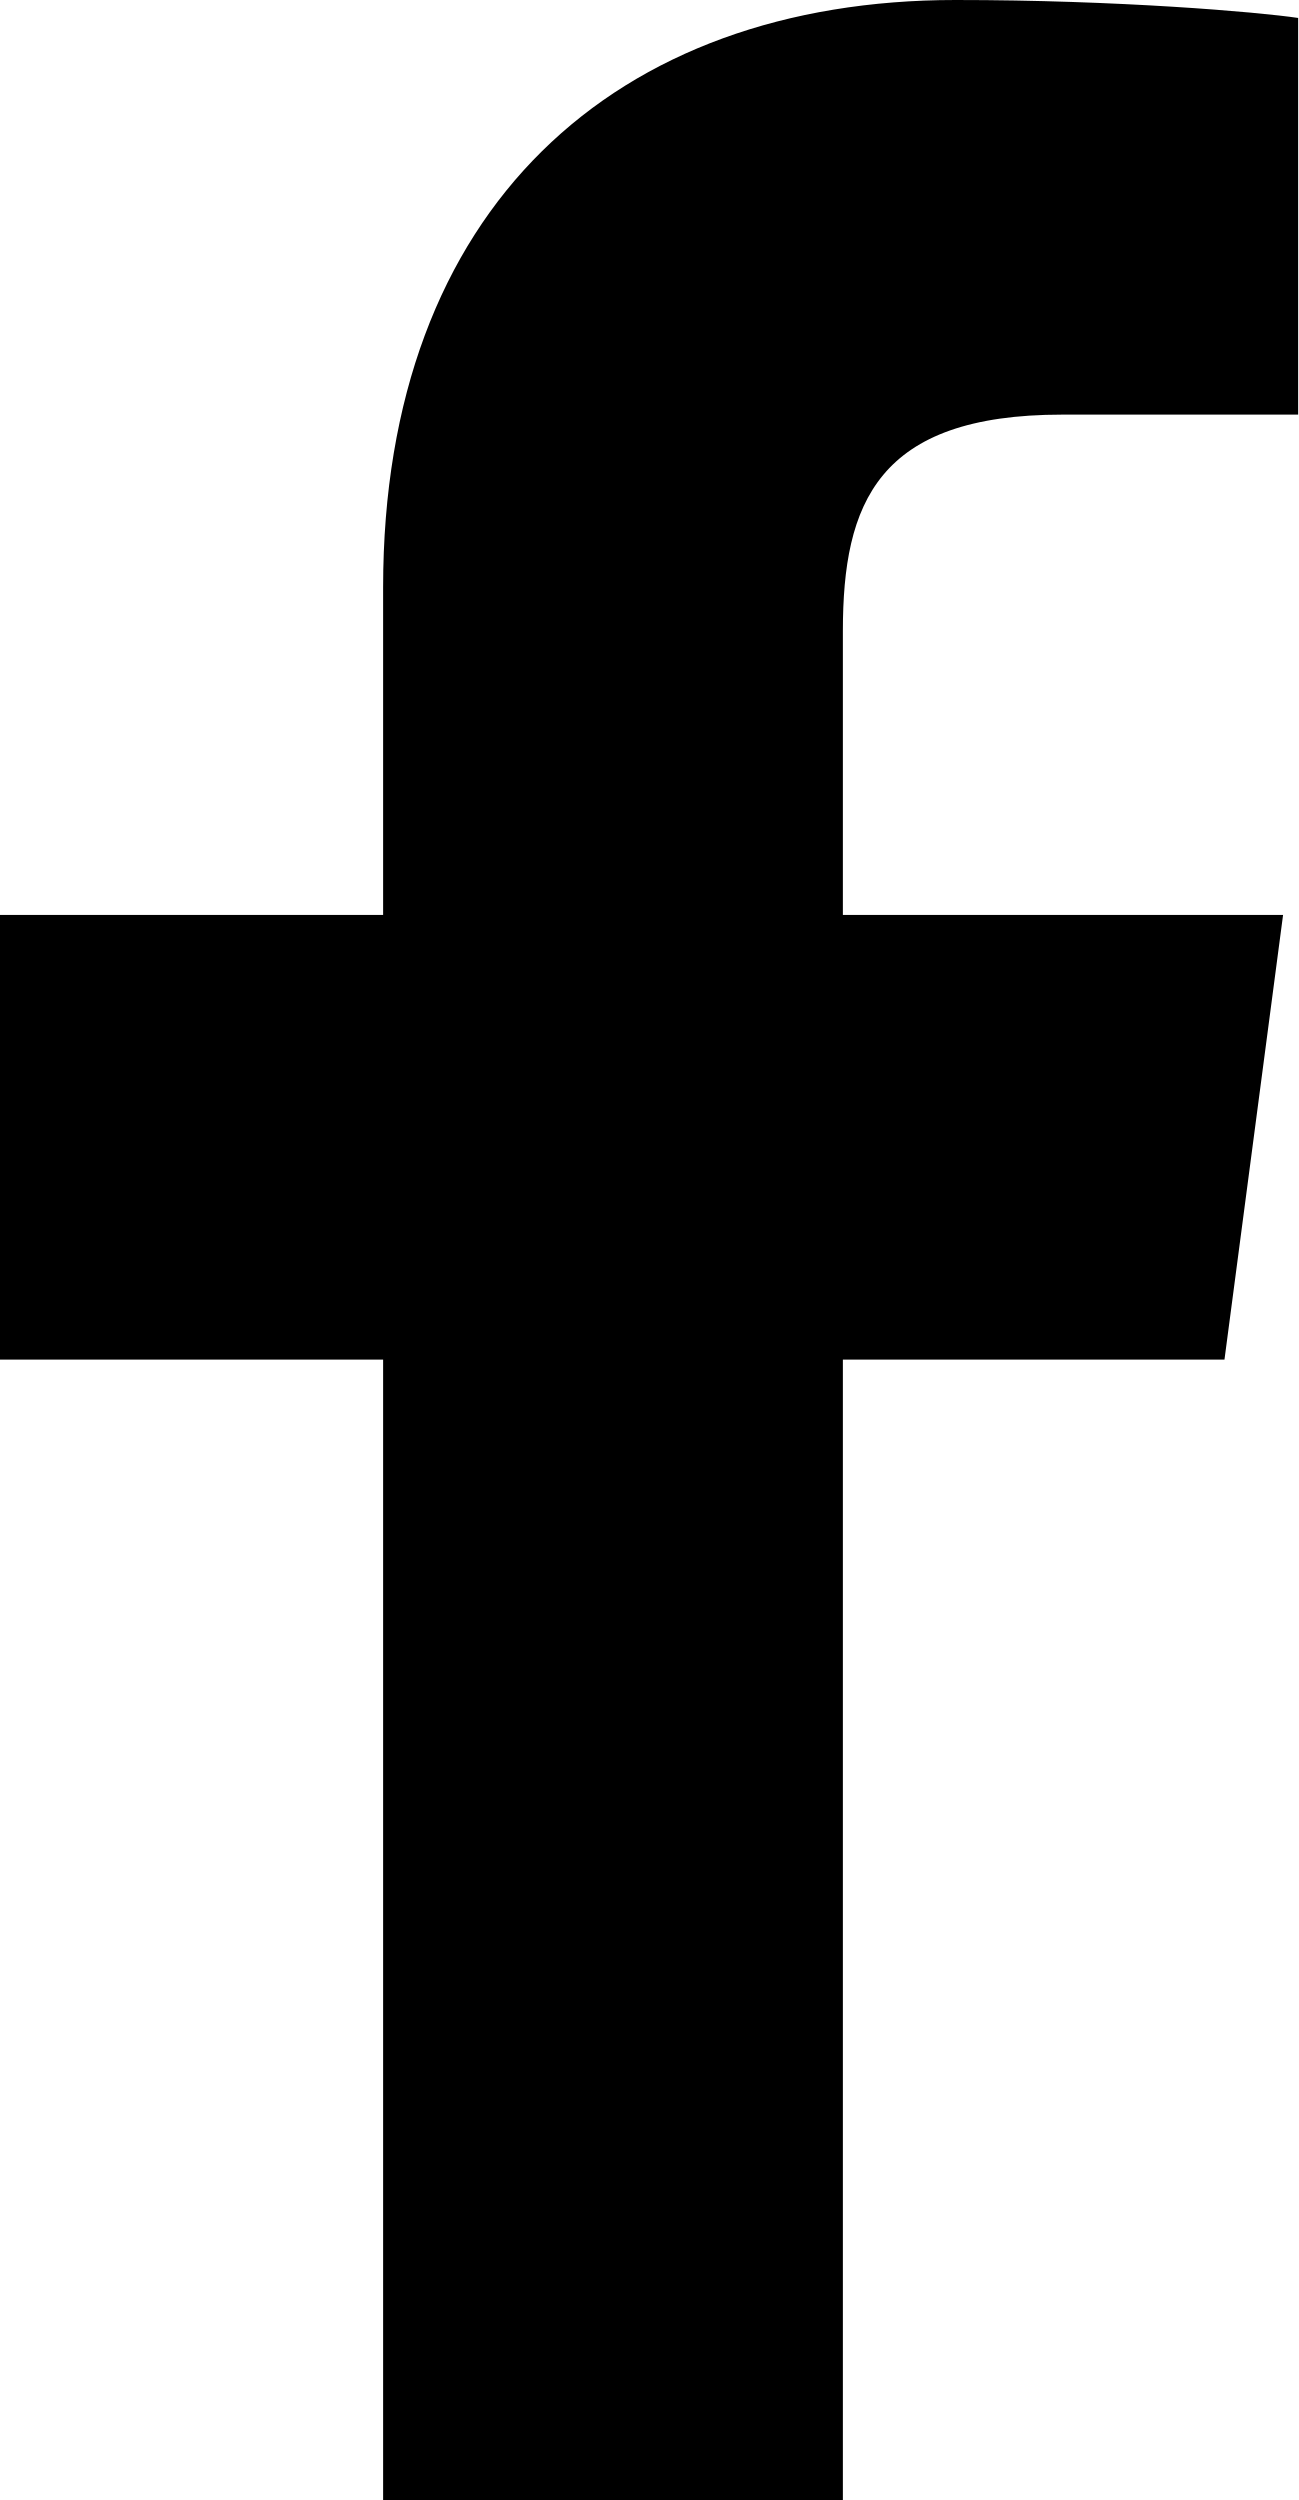
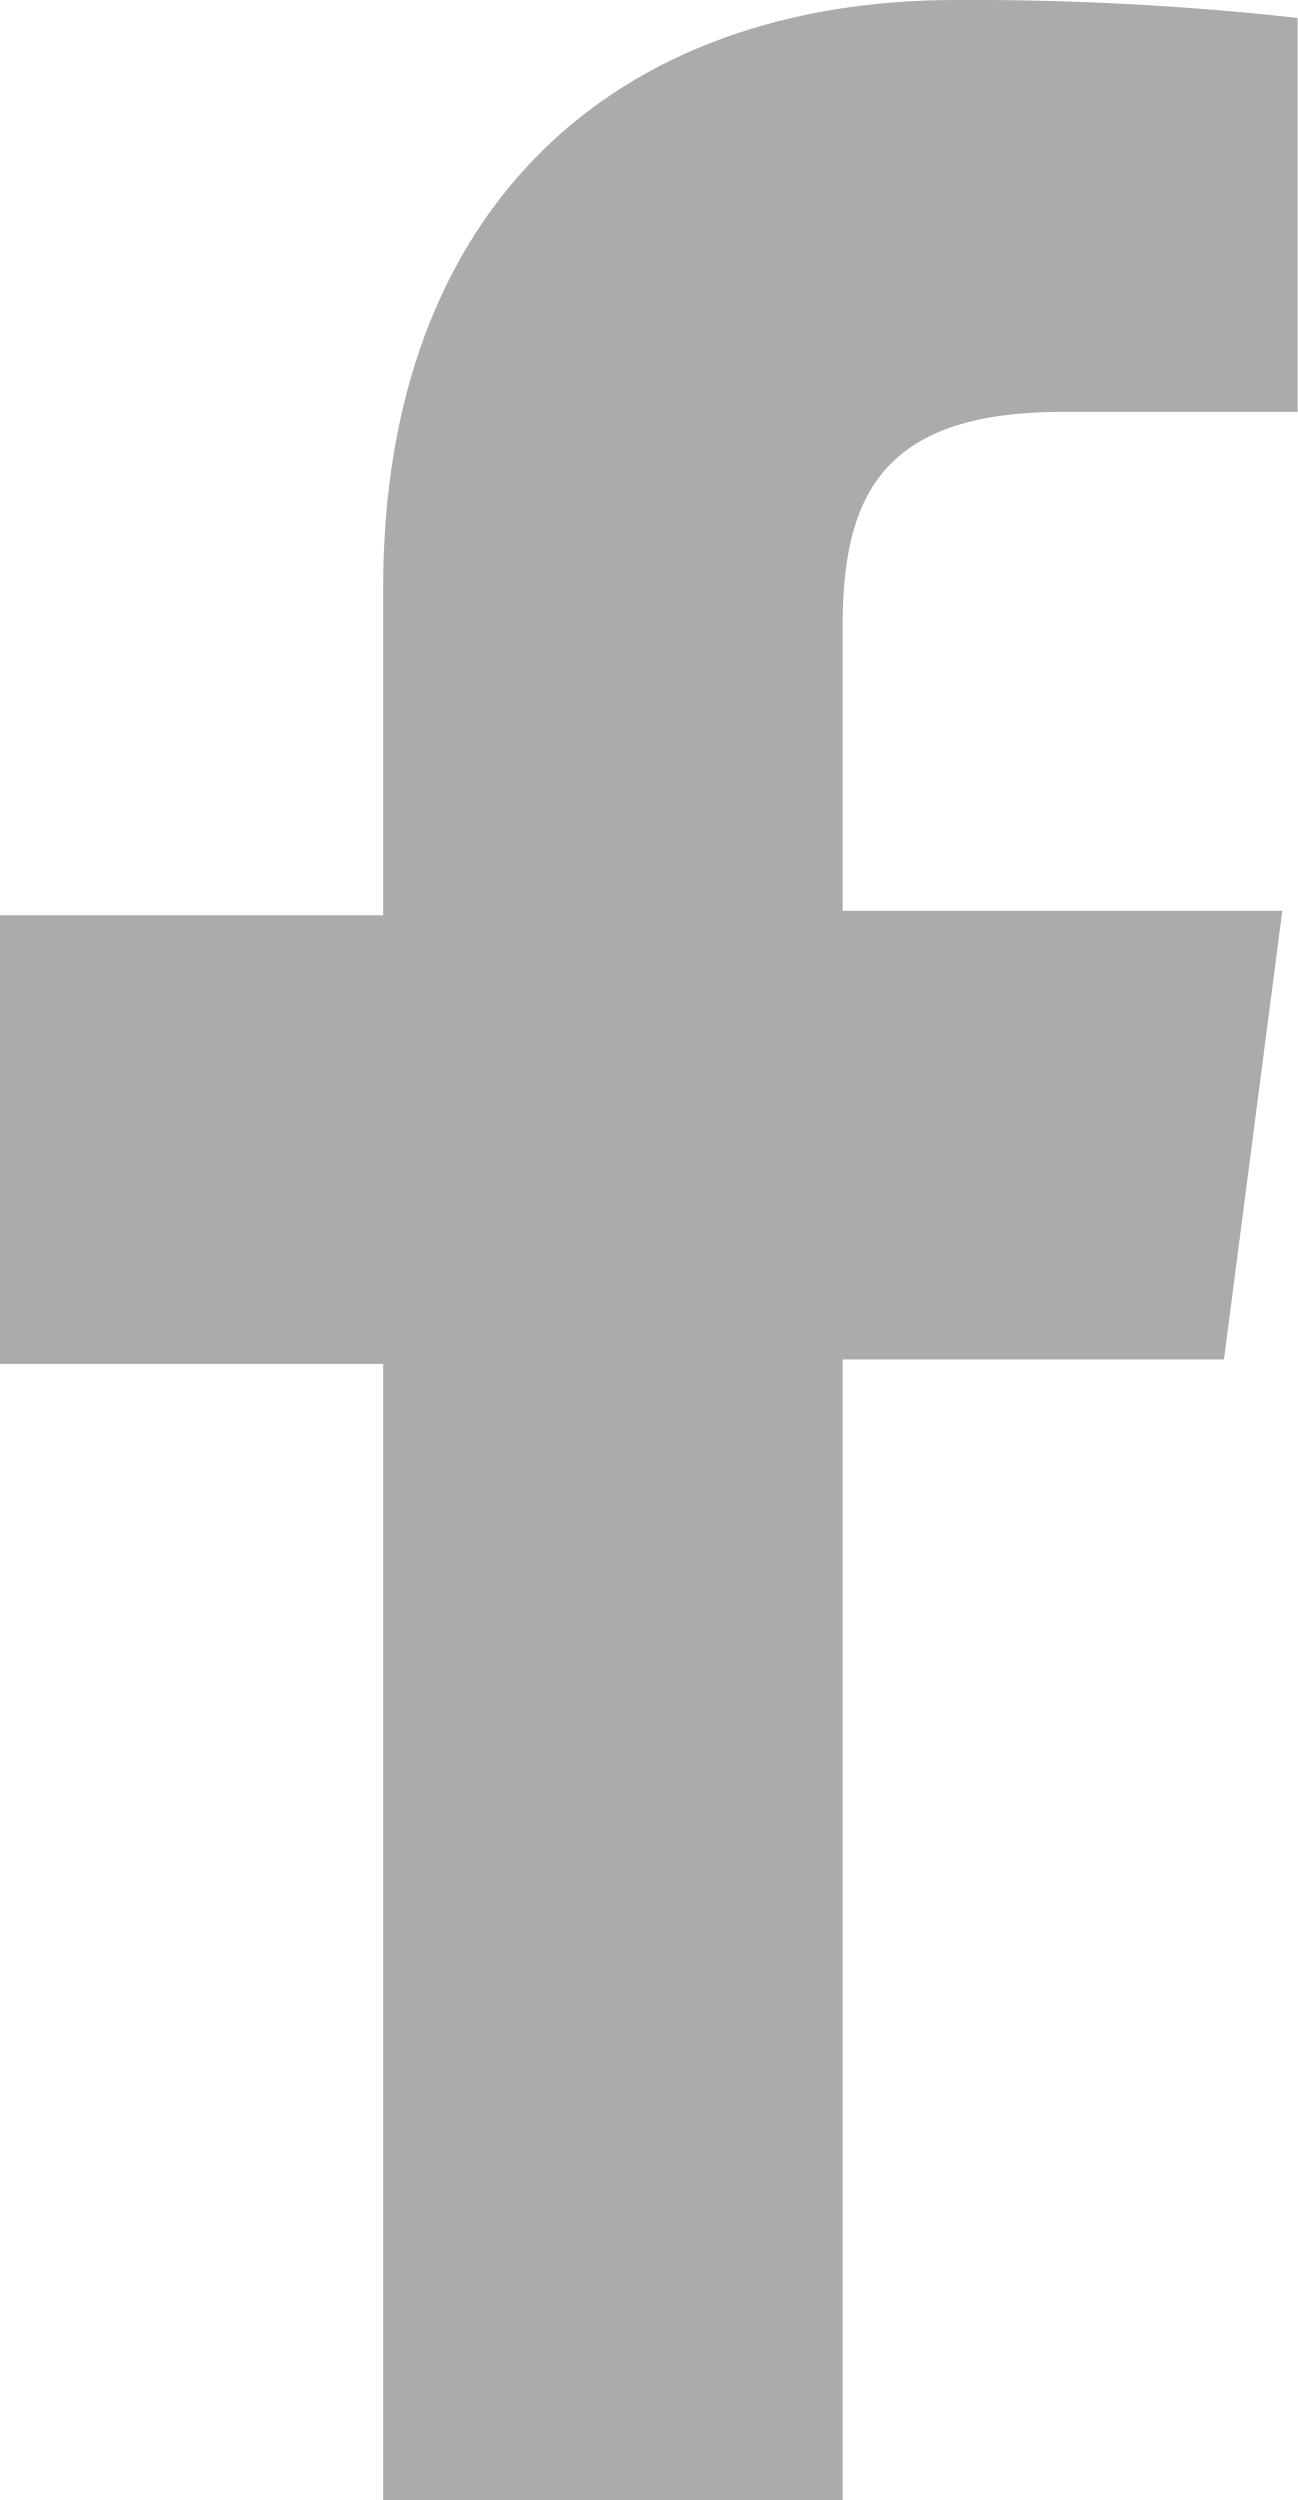
- <svg xmlns="http://www.w3.org/2000/svg" width="14.464" height="27.857" viewBox="1.59 -53.571 14.464 27.857">
-   <path d="M16.055 -53.371C15.603 -53.438 14.046 -53.571 12.238 -53.571C8.454 -53.571 5.859 -51.261 5.859 -47.026L5.859 -43.376L1.59 -43.376L1.59 -38.421L5.859 -38.421L5.859 -25.714L10.982 -25.714L10.982 -38.421L15.234 -38.421L15.887 -43.376L10.982 -43.376L10.982 -46.54C10.982 -47.963 11.367 -48.951 13.426 -48.951L16.055 -48.951ZM16.055 -53.371" />
+ <svg xmlns="http://www.w3.org/2000/svg" id="Calque_1" data-name="Calque 1" viewBox="0 0 14.46 27.86">
+   <defs>
+     <style>.cls-1{fill:#ababab;}</style>
+   </defs>
+   <path class="cls-1" d="M14.46.2A32.81,32.81,0,0,0,10.65,0C6.86,0,4.27,2.31,4.27,6.55V10.2H0v5H4.27V27.86H9.39V15.15h4.25l.65-5H9.39V7c0-1.42.39-2.41,2.44-2.41h2.63Z" transform="translate(0 0)" />
</svg>
